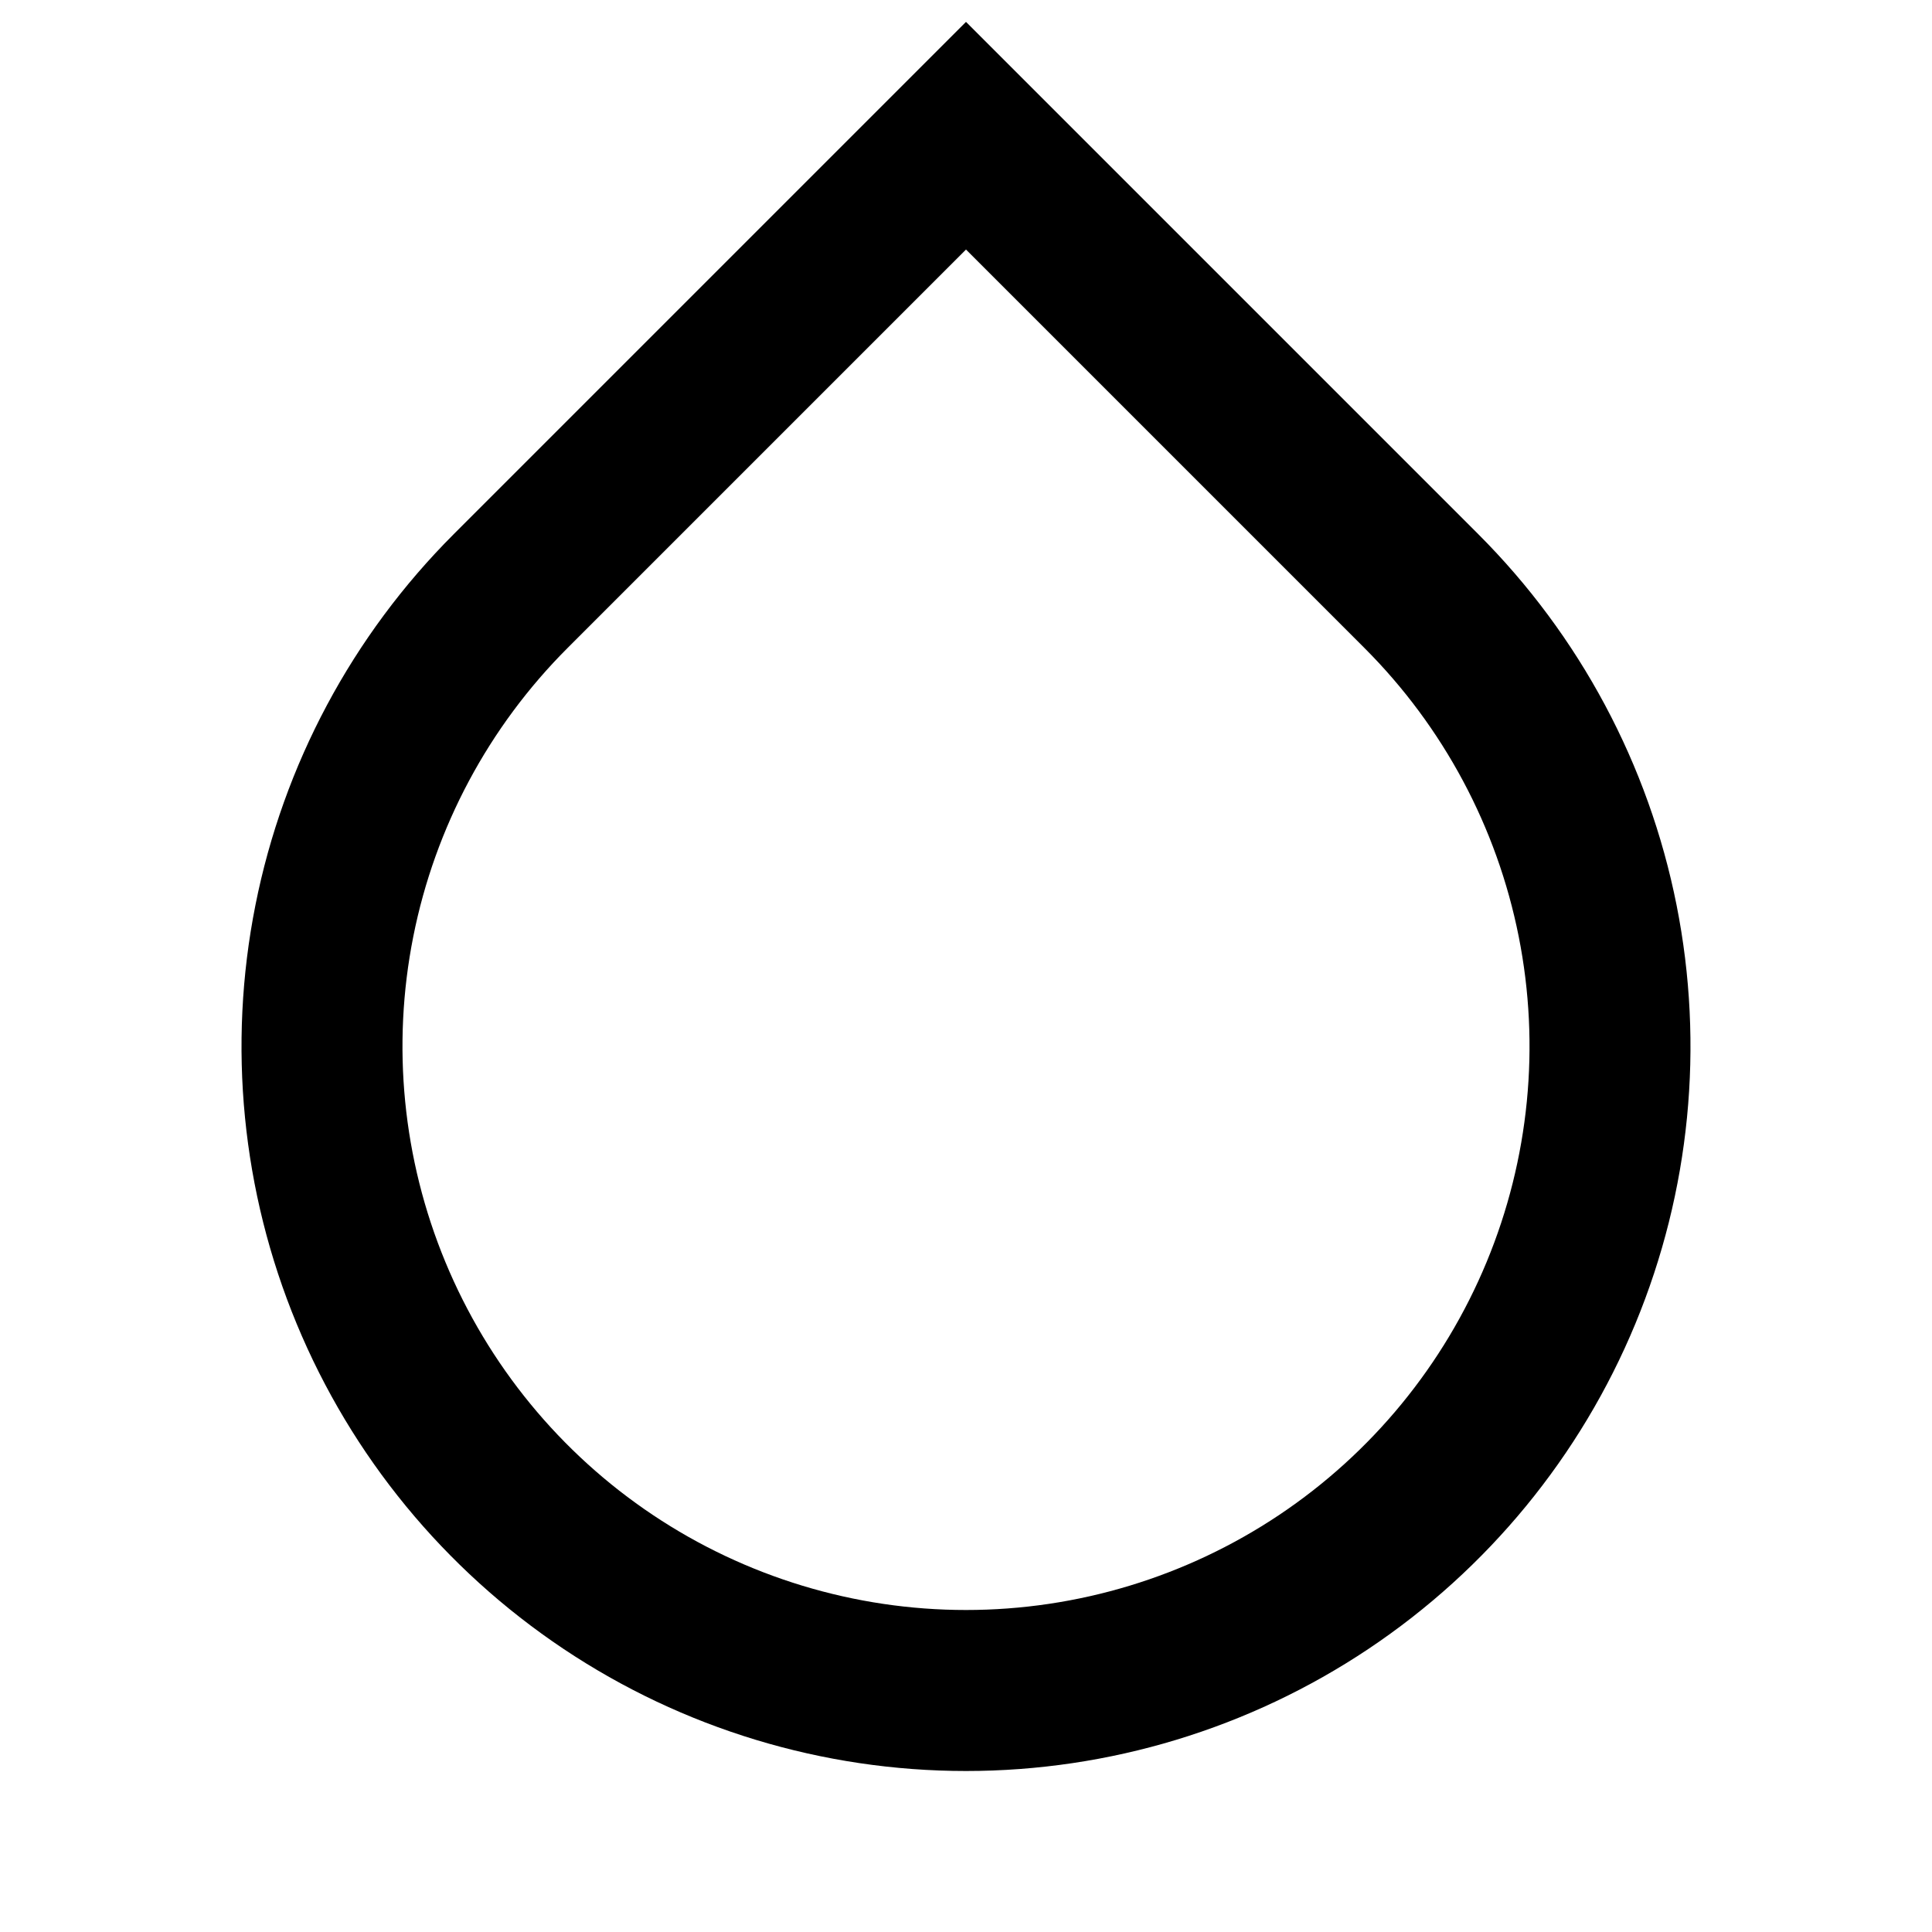
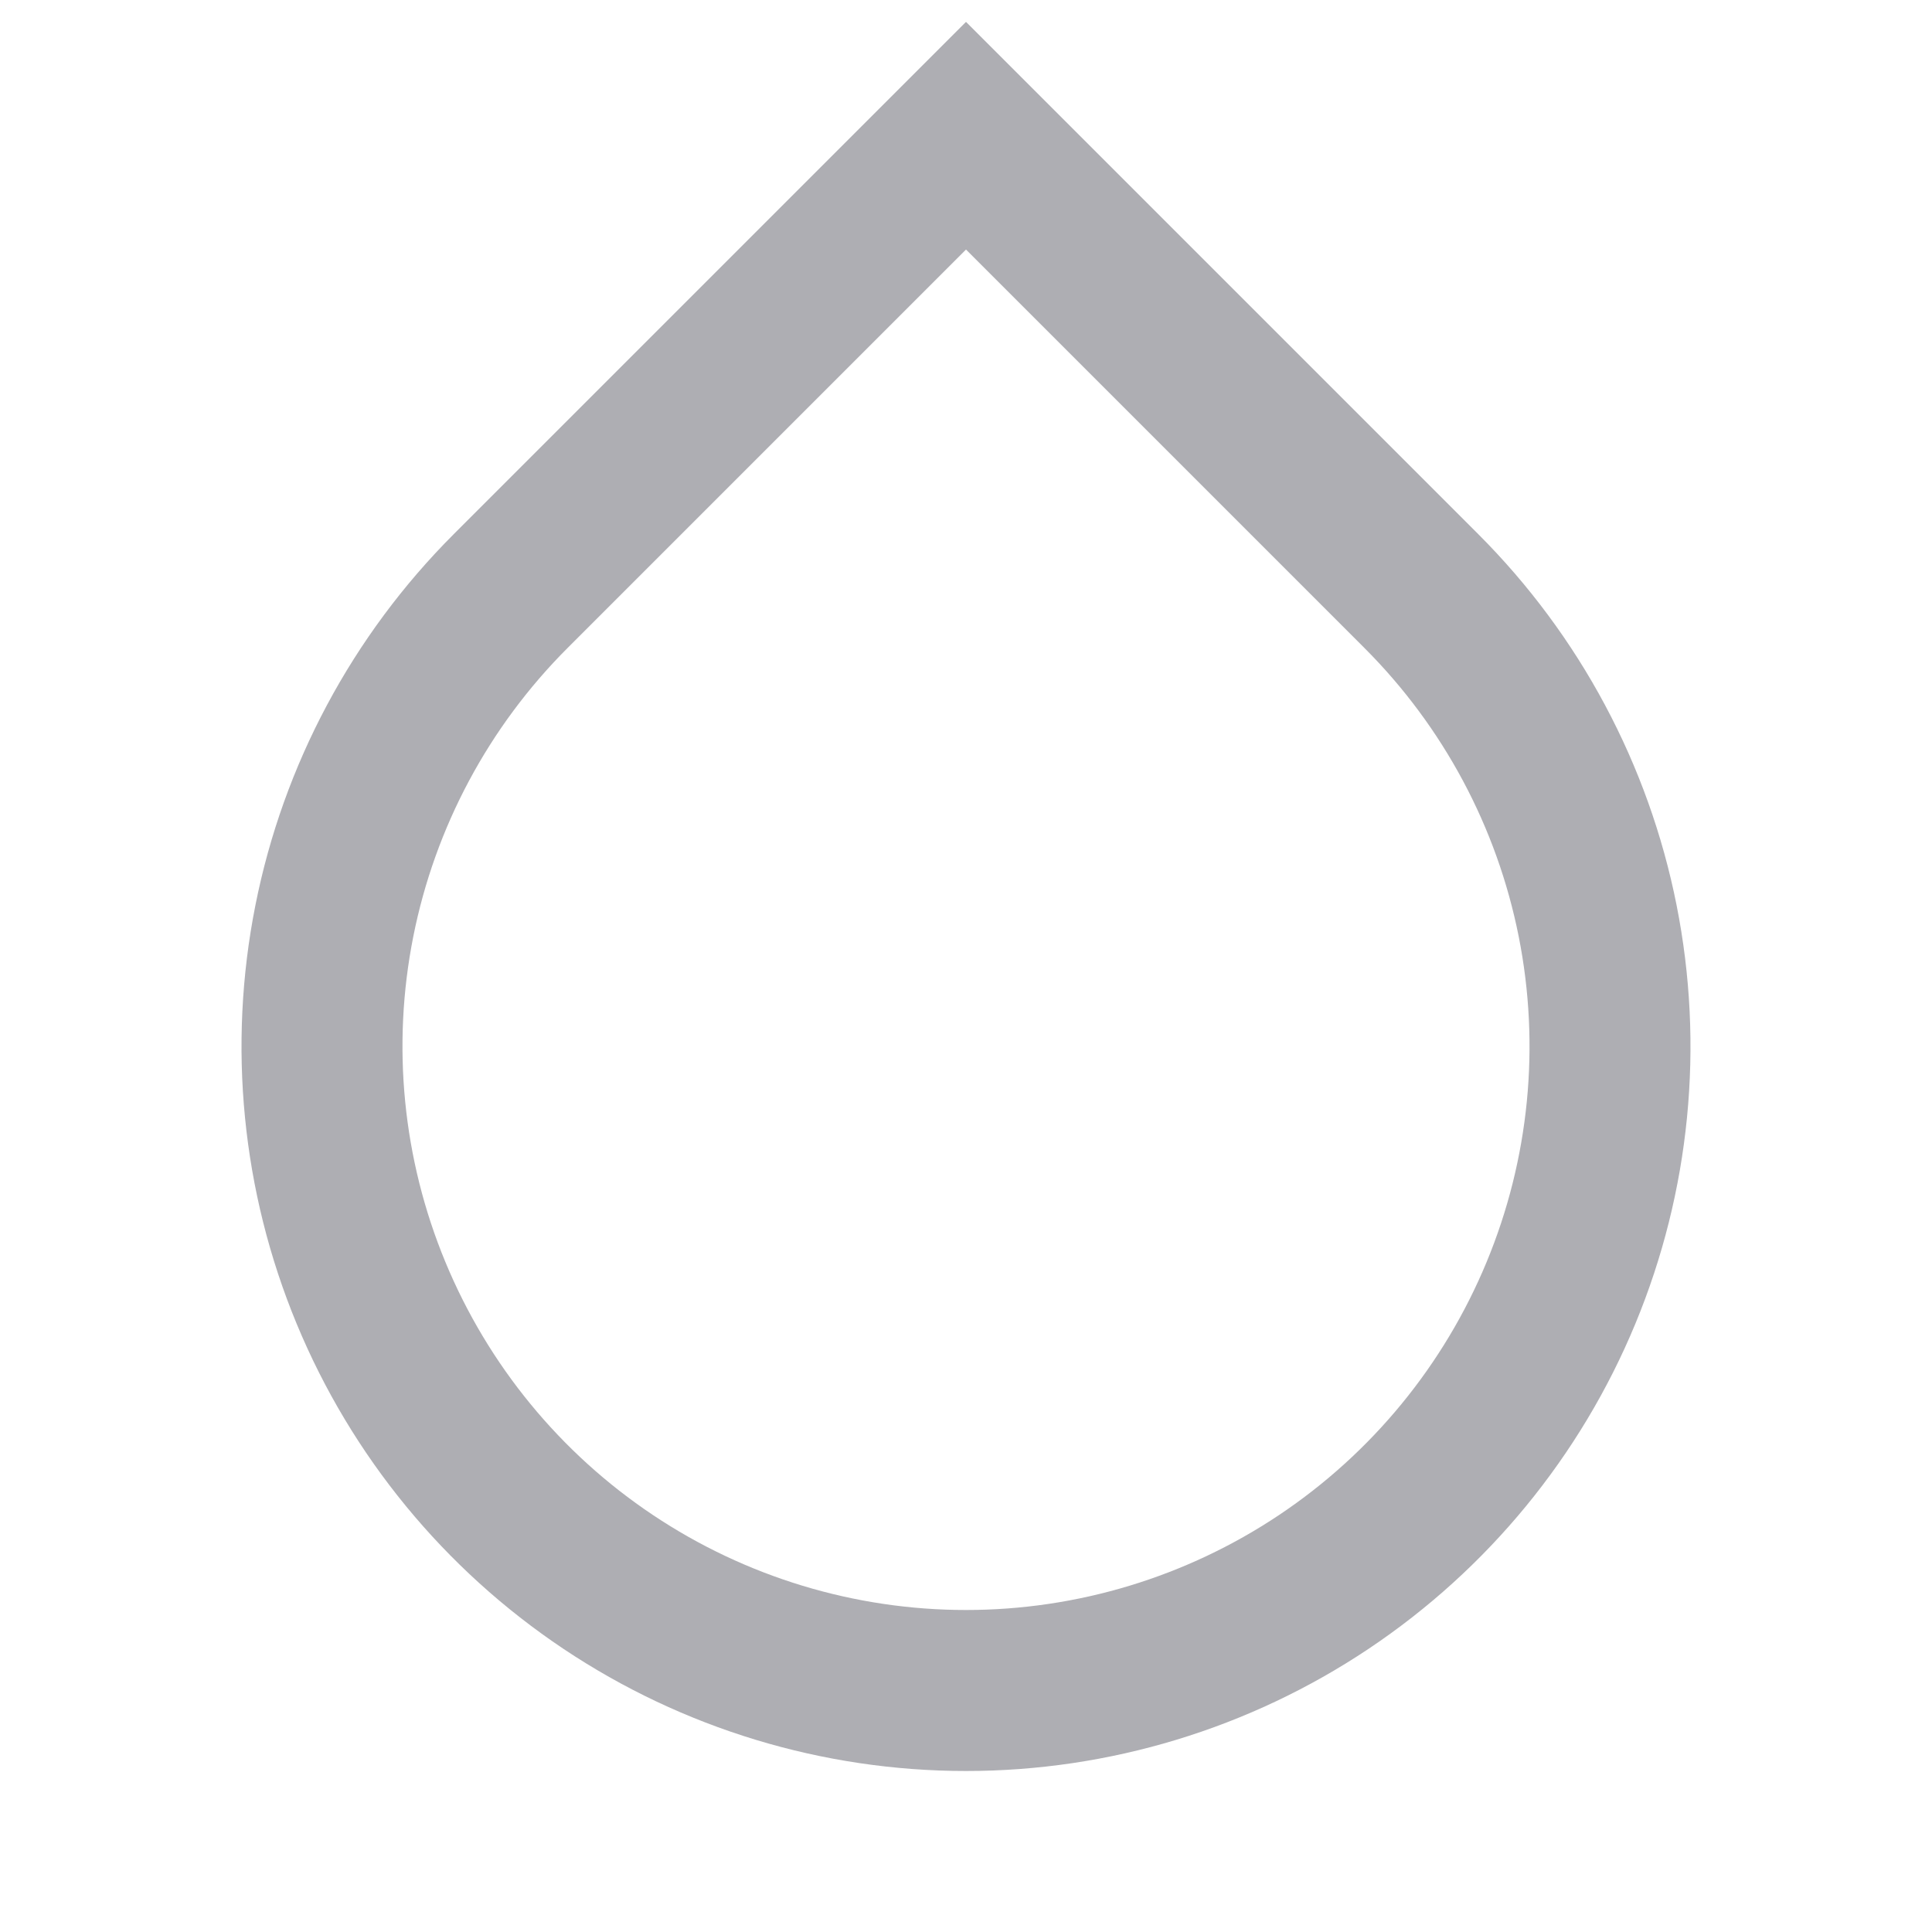
<svg xmlns="http://www.w3.org/2000/svg" width="24" height="24" viewBox="0 0 24 24" fill="none">
-   <path d="M12 3.1L7.05 8.05C6.071 9.029 5.404 10.276 5.134 11.634C4.864 12.992 5.003 14.399 5.533 15.678C6.063 16.957 6.96 18.051 8.111 18.82C9.262 19.589 10.616 20 12 20C13.384 20 14.738 19.589 15.889 18.82C17.04 18.051 17.937 16.957 18.467 15.678C18.997 14.399 19.136 12.992 18.866 11.634C18.596 10.276 17.929 9.029 16.95 8.05L12 3.1ZM12 0.272L18.364 6.636C19.623 7.895 20.48 9.498 20.827 11.244C21.174 12.99 20.996 14.8 20.315 16.444C19.634 18.089 18.48 19.494 17 20.483C15.52 21.472 13.78 22 12 22C10.22 22 8.48 21.472 7 20.483C5.52 19.494 4.366 18.089 3.685 16.444C3.004 14.8 2.826 12.99 3.173 11.244C3.52 9.498 4.377 7.895 5.636 6.636L12 0.272Z" fill="currentColor" />
+   <path d="M12 3.1L7.05 8.05C6.071 9.029 5.404 10.276 5.134 11.634C4.864 12.992 5.003 14.399 5.533 15.678C6.063 16.957 6.96 18.051 8.111 18.82C9.262 19.589 10.616 20 12 20C13.384 20 14.738 19.589 15.889 18.82C17.04 18.051 17.937 16.957 18.467 15.678C18.997 14.399 19.136 12.992 18.866 11.634C18.596 10.276 17.929 9.029 16.95 8.05L12 3.1ZM12 0.272L18.364 6.636C19.623 7.895 20.48 9.498 20.827 11.244C21.174 12.99 20.996 14.8 20.315 16.444C19.634 18.089 18.48 19.494 17 20.483C15.52 21.472 13.78 22 12 22C10.22 22 8.48 21.472 7 20.483C5.52 19.494 4.366 18.089 3.685 16.444C3.004 14.8 2.826 12.99 3.173 11.244C3.52 9.498 4.377 7.895 5.636 6.636L12 0.272Z" fill="#AEAEB3" />
</svg>
